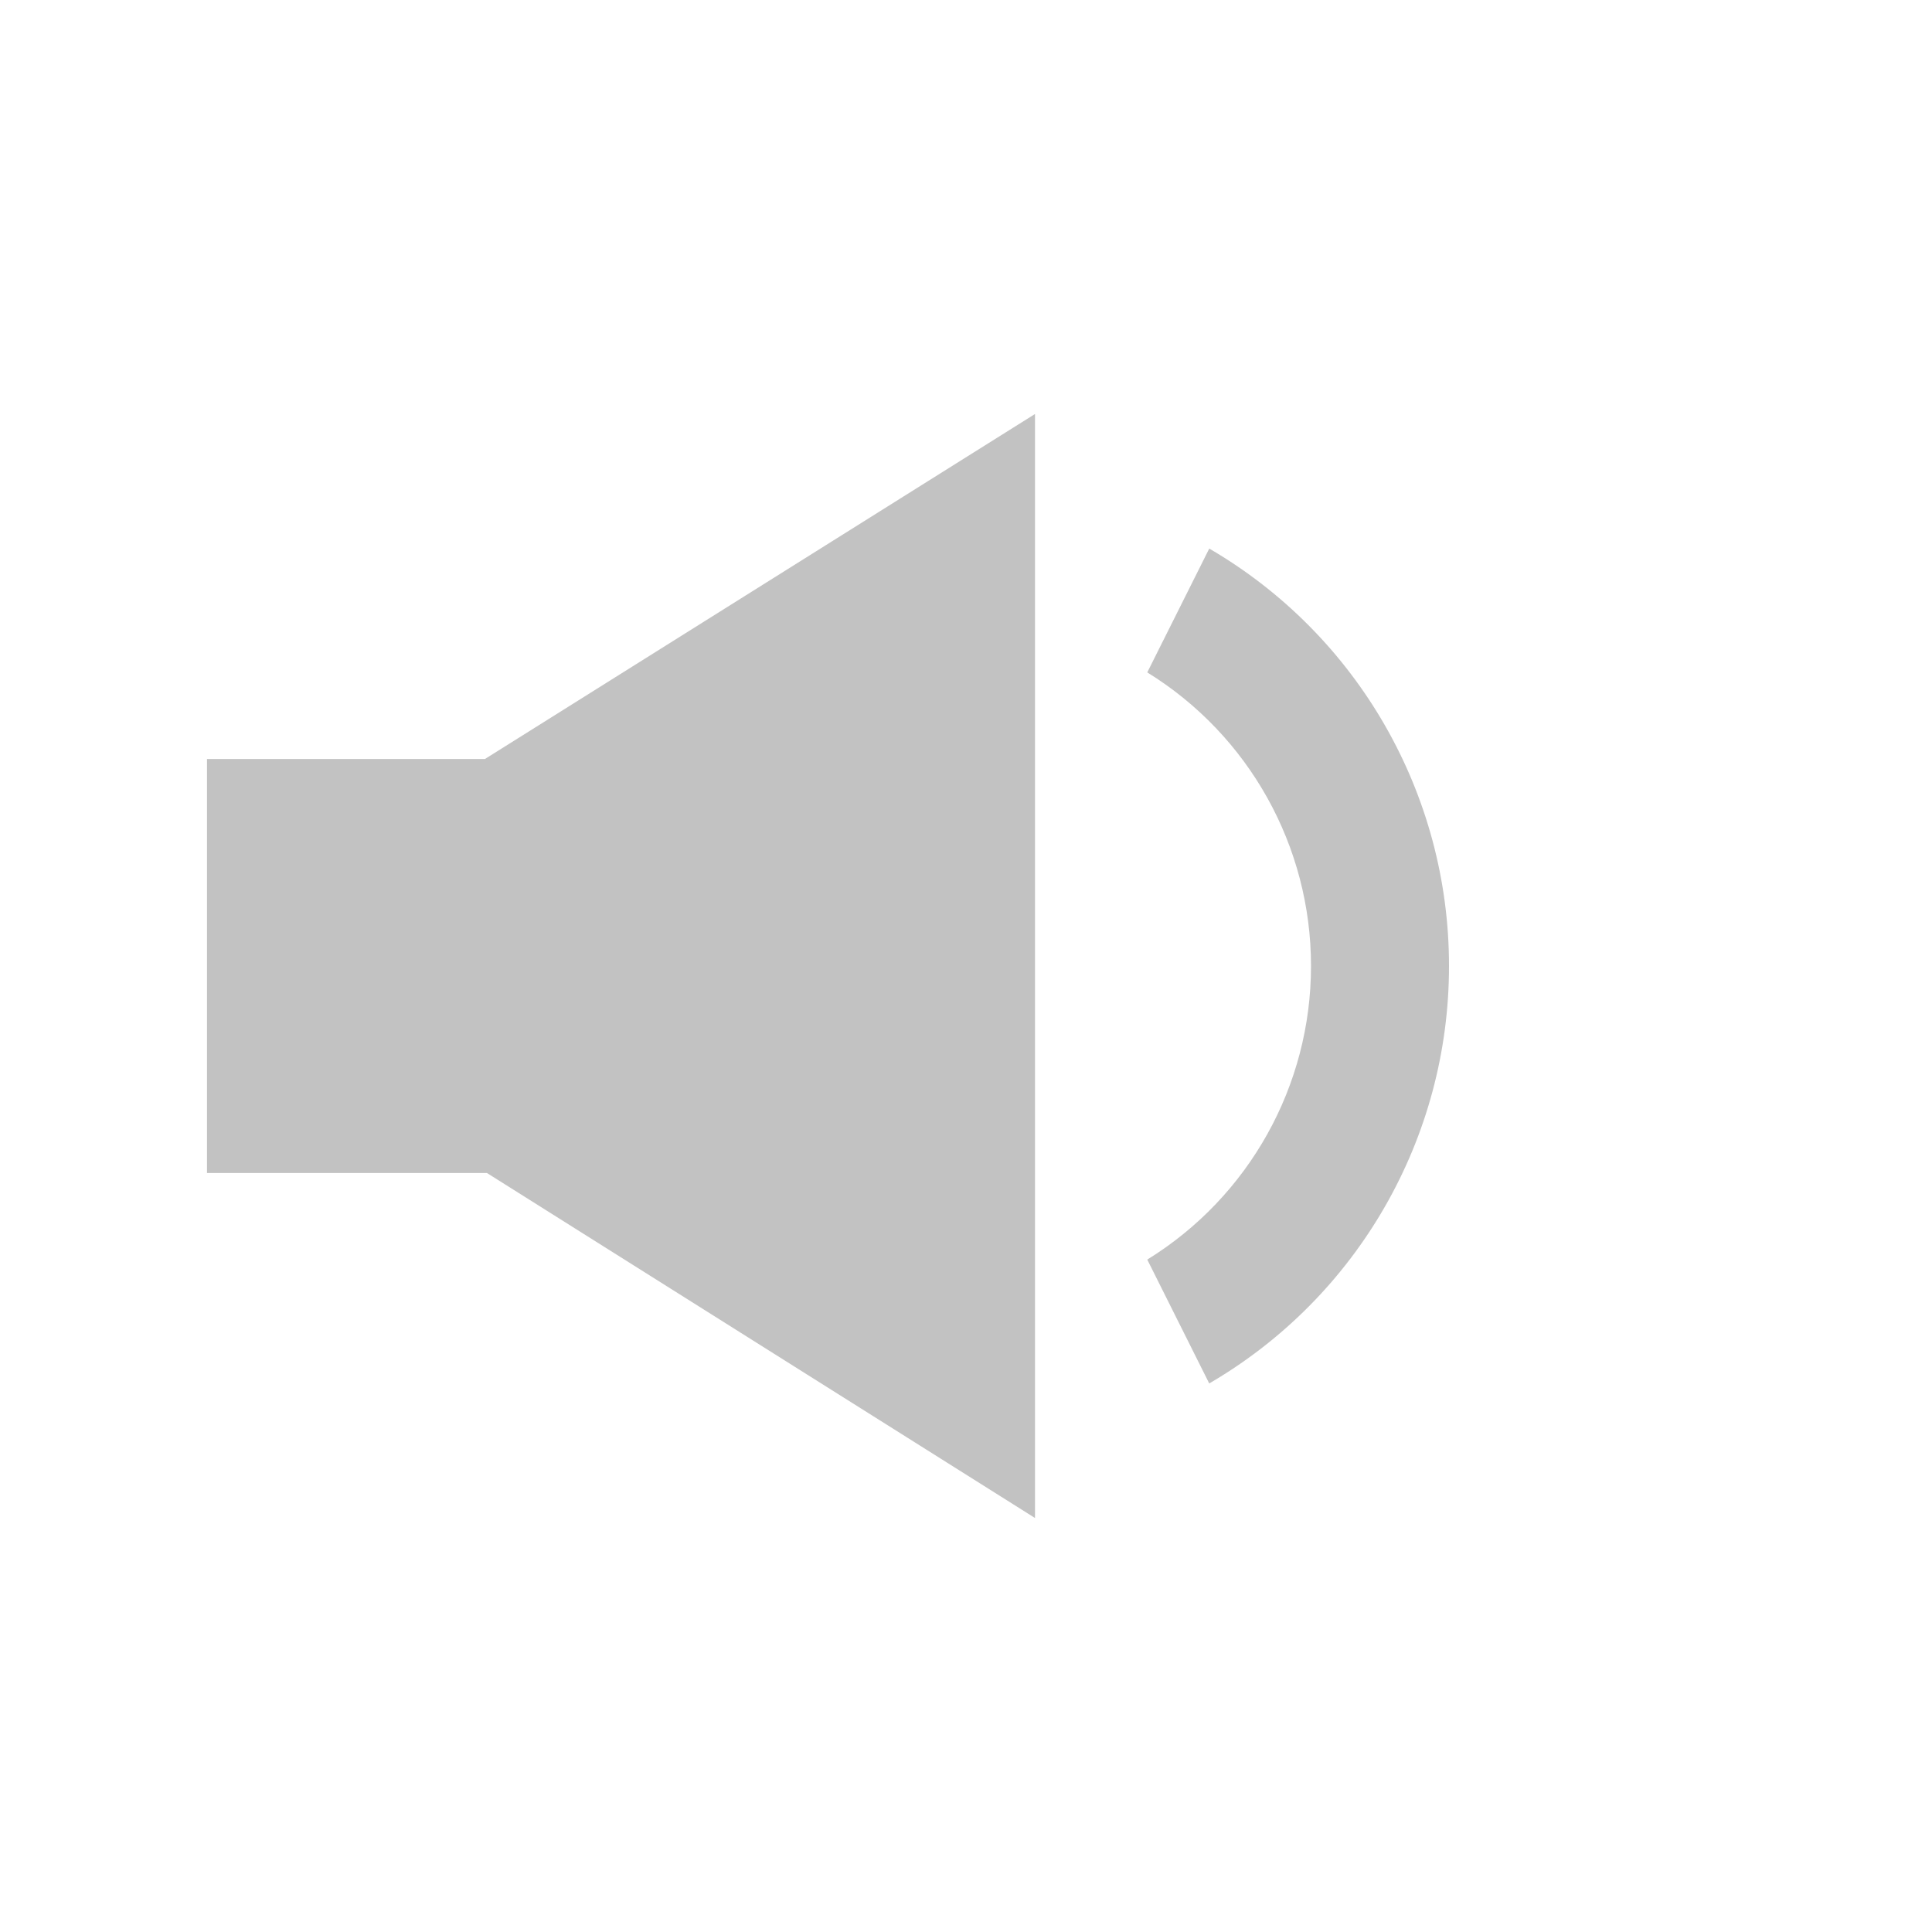
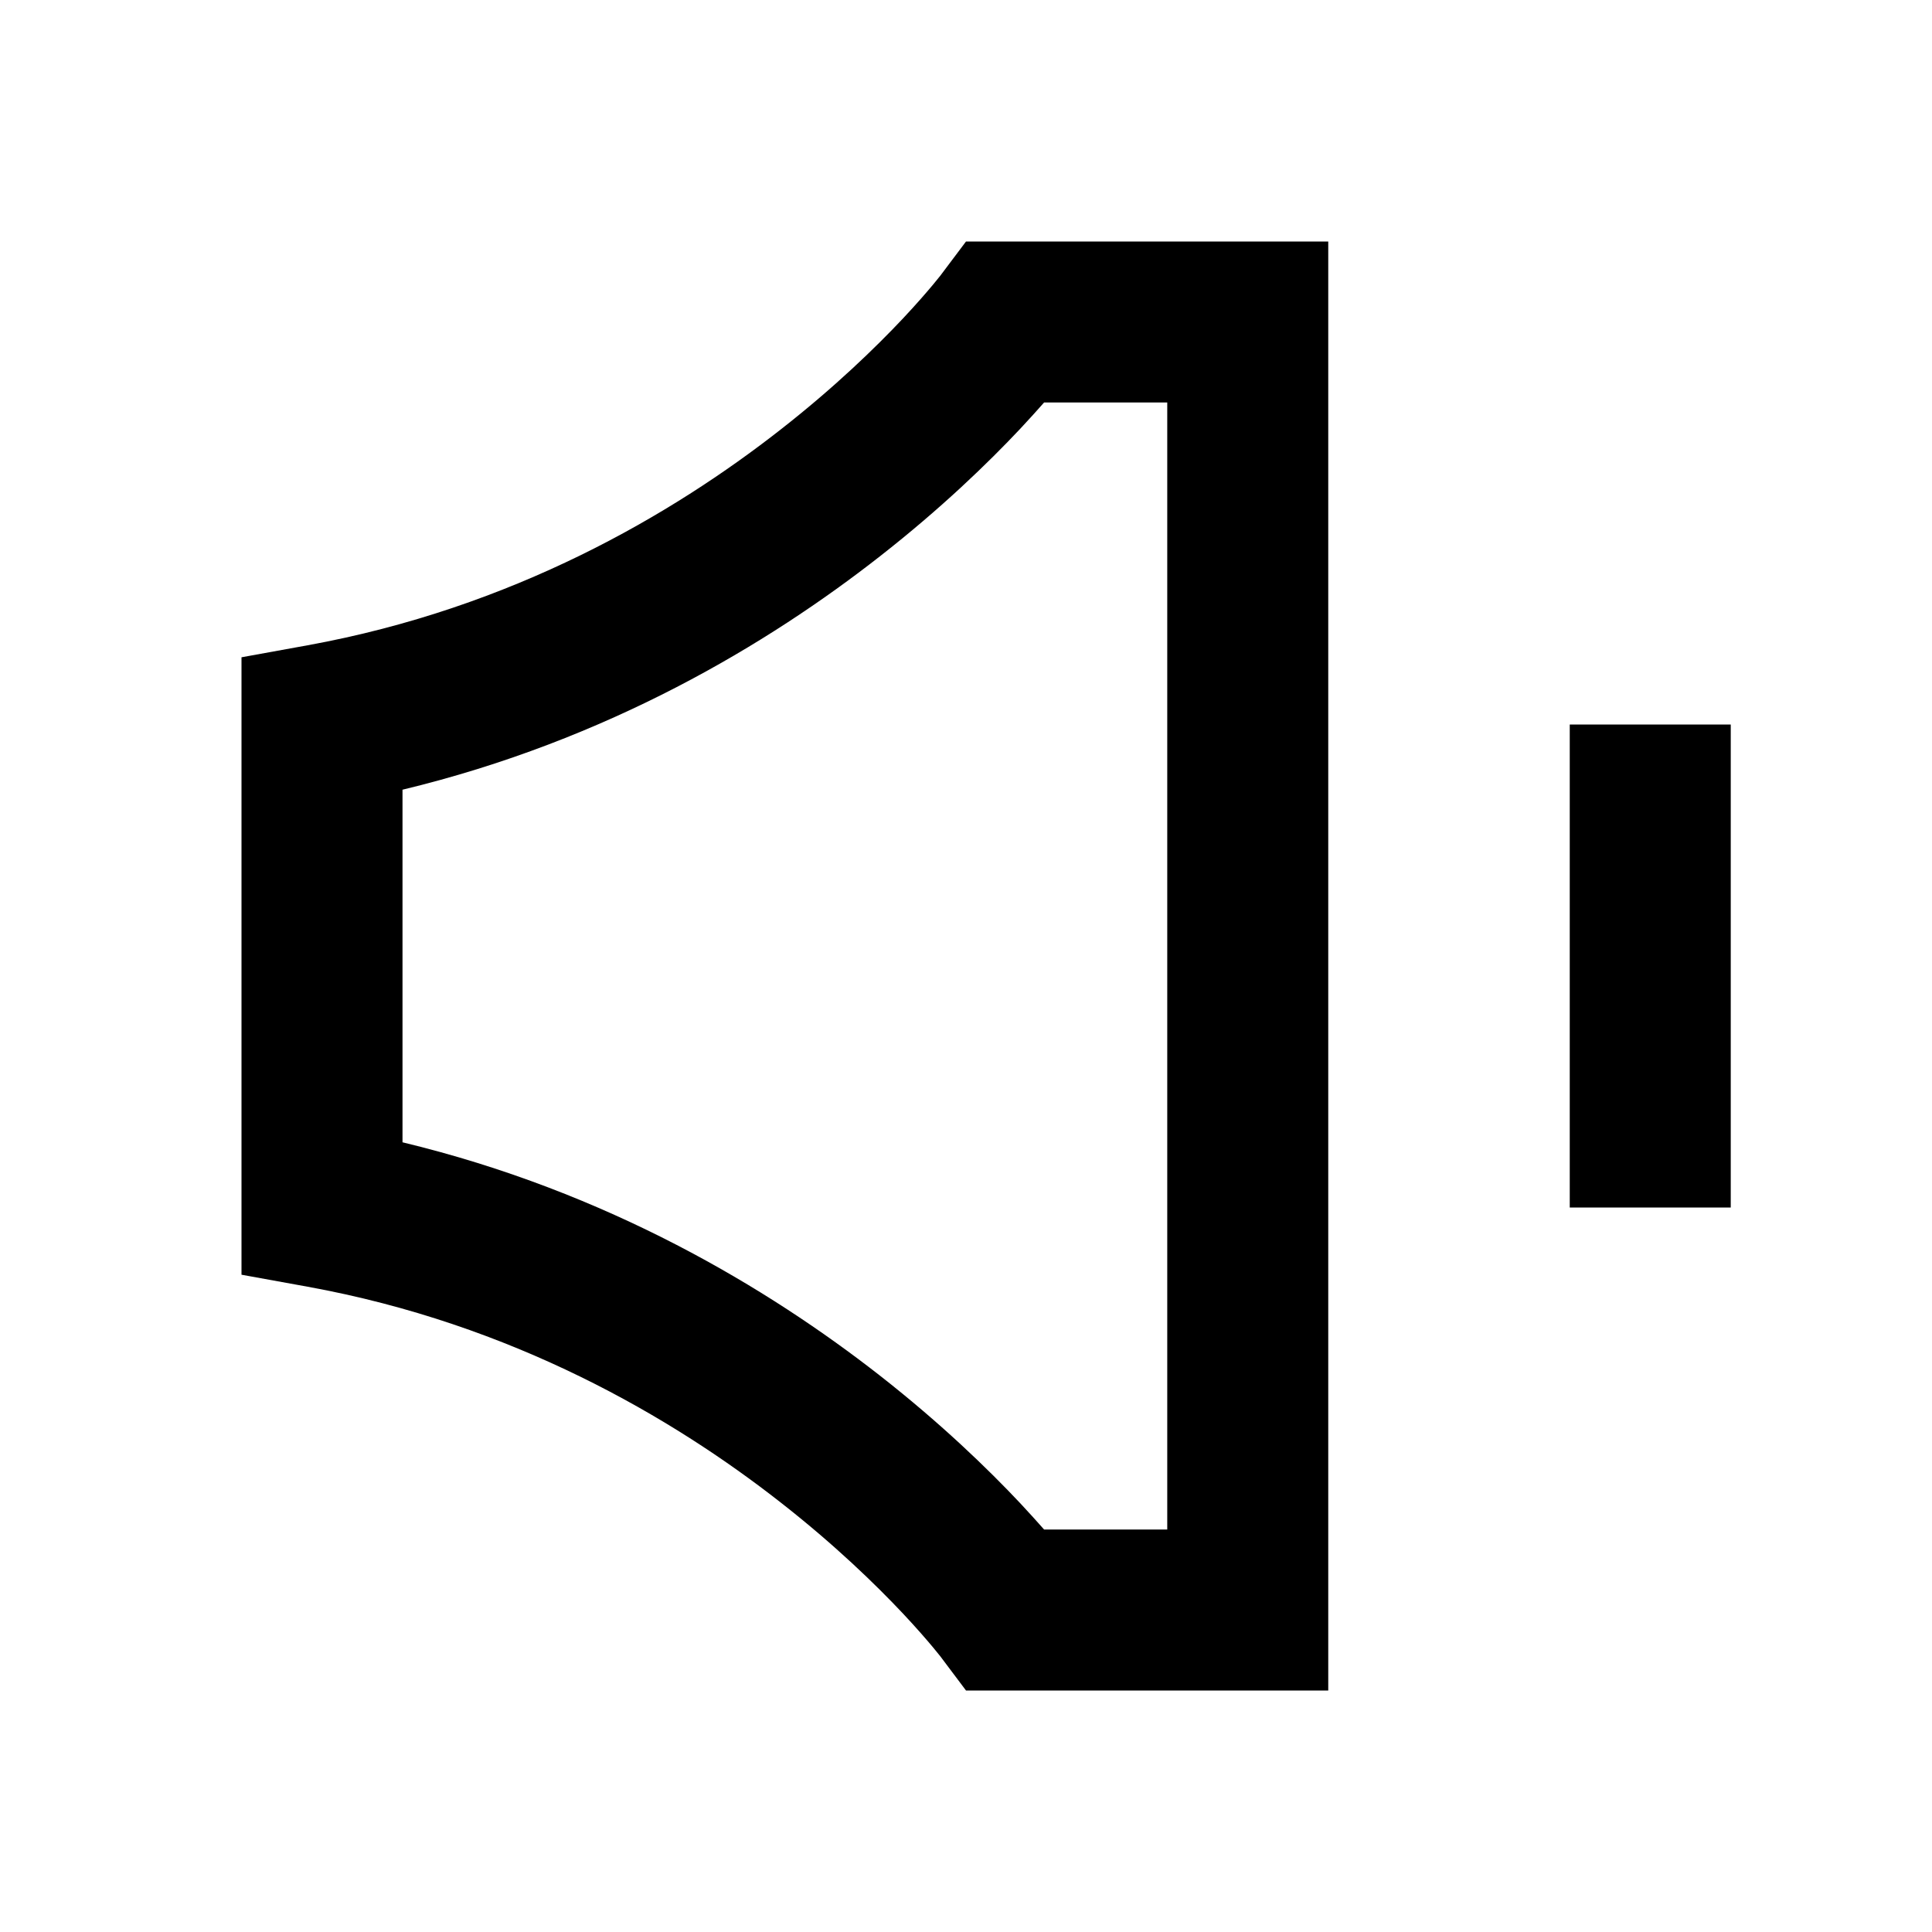
- <svg xmlns="http://www.w3.org/2000/svg" width="28" height="28" version="1.1">
-   <g transform="translate(0,-28)" fill="none" fill-rule="evenodd">
-     <path d="m0 28h28v28h-28z" />
-     <path d="m2 30h24v24h-24z" opacity=".2" />
-     <path d="m3 45h4.057l7.943 5v-16l-7.972 5h-4.028z" fill="#c2c2c2" />
-     <path d="m17.525 35.95a6.997 6.997 0 0 1 3.475 6.05 6.997 6.997 0 0 1-3.475 6.05l-0.898-1.795a4.997 4.997 0 0 0 2.373-4.255 4.997 4.997 0 0 0-2.373-4.255l0.898-1.794z" fill="#c2c2c2" fill-rule="nonzero" />
-   </g>
+ <svg xmlns="http://www.w3.org/2000/svg" viewBox="0 0 24 24" fill="none">
+   <path id="Vector 1" d="M12.5 3L12 3L11.701 3.398L11.701 3.398L11.701 3.398L11.7 3.399L11.698 3.402L11.68 3.426C11.662 3.448 11.633 3.485 11.592 3.534C11.511 3.631 11.386 3.776 11.217 3.956C10.878 4.316 10.369 4.811 9.696 5.337C8.349 6.392 6.37 7.553 3.821 8.016L3 8.165L3 9L3 15L3 15.835L3.821 15.984C6.37 16.447 8.349 17.608 9.696 18.663C10.369 19.189 10.878 19.684 11.217 20.044C11.386 20.224 11.511 20.369 11.592 20.466C11.633 20.515 11.662 20.552 11.68 20.574L11.698 20.598L11.7 20.6L11.7 20.601L11.701 20.601L11.701 20.602L11.701 20.602L12 21L12.5 21L15.5 21L16.5 21L16.5 20L16.5 4L16.5 3L15.5 3L12.5 3ZM12.674 5.326C12.788 5.204 12.886 5.095 12.97 5L14.5 5L14.5 19L12.97 19C12.886 18.905 12.788 18.796 12.674 18.674C12.278 18.253 11.694 17.686 10.929 17.087C9.546 16.006 7.554 14.805 5 14.19L5 9.81C7.554 9.195 9.546 7.995 10.929 6.912C11.694 6.314 12.278 5.747 12.674 5.326ZM19.5 9L19.5 15L21.5 15L21.5 9L19.5 9Z" fill="rgb(0,0,0)" fill-rule="evenodd" />
</svg>
